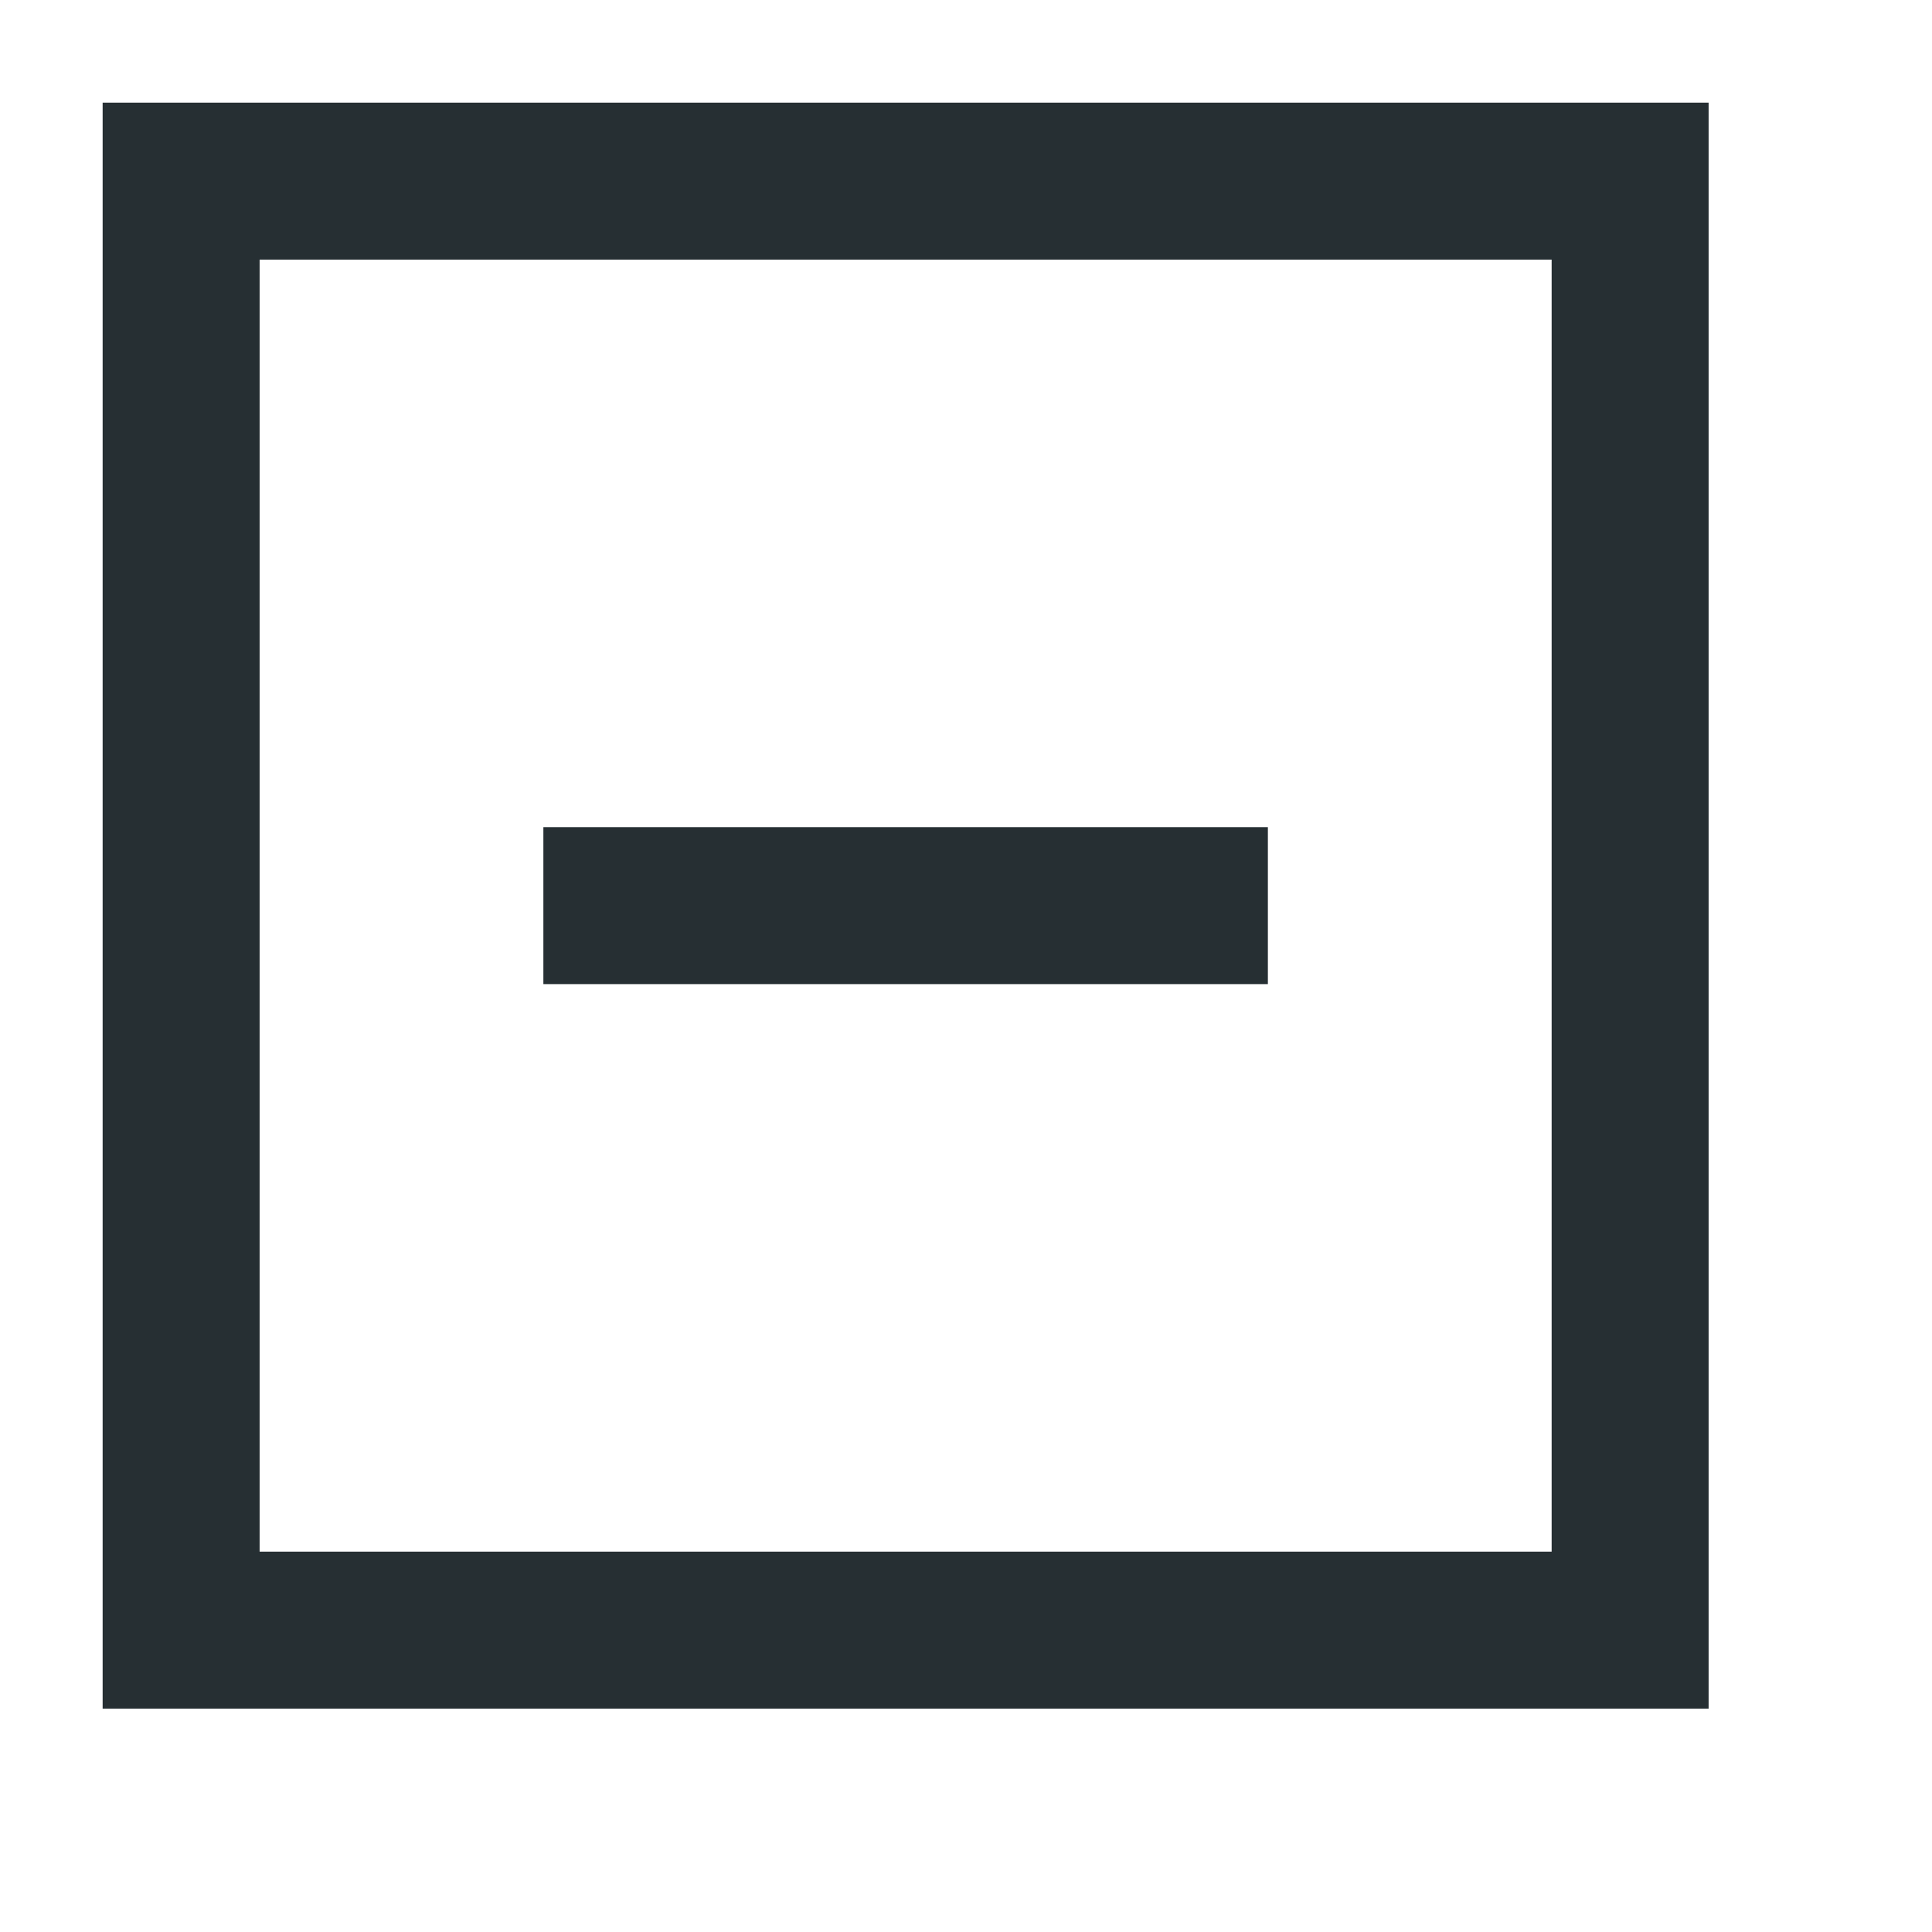
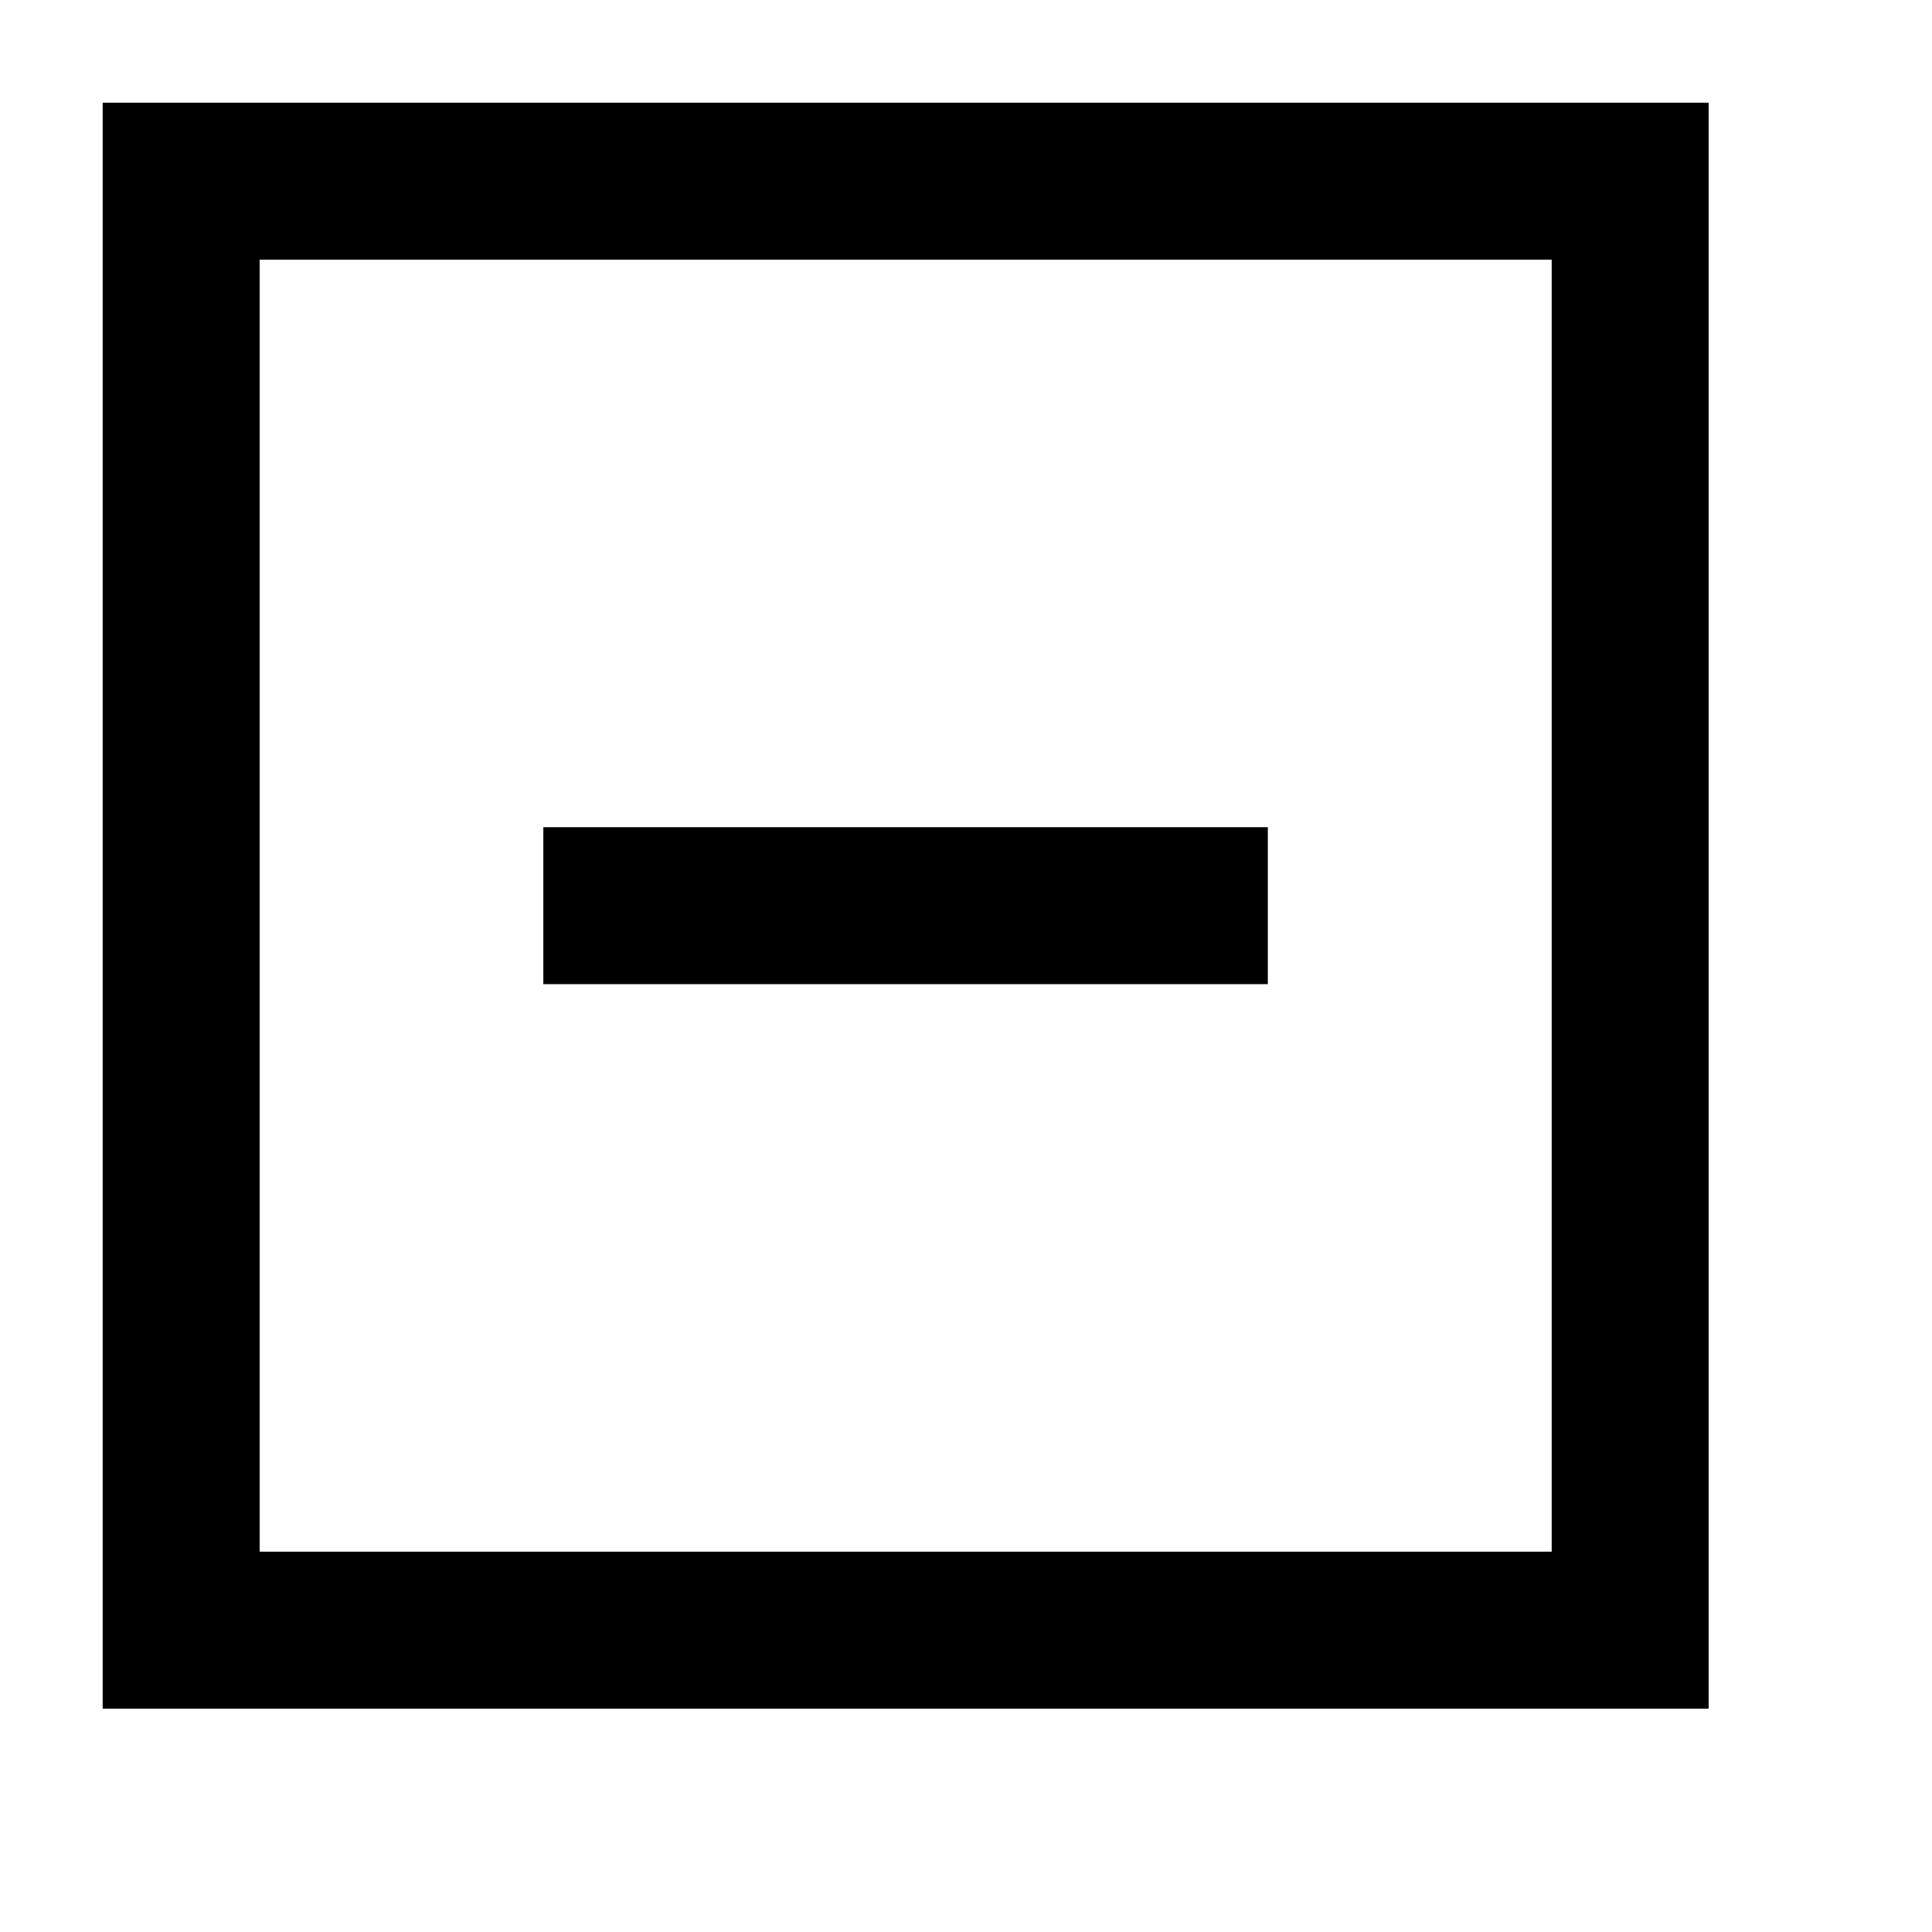
<svg xmlns="http://www.w3.org/2000/svg" width="16" height="16" viewBox="0 0 16 16" fill="none">
-   <path fill-rule="evenodd" clip-rule="evenodd" d="M0.85 0.85H14.15V14.15H0.85V0.85ZM2.15 2.15V12.85H12.85V2.15H2.15Z" fill="#262F33" />
-   <path fill-rule="evenodd" clip-rule="evenodd" d="M10.5 8.15H4.5V6.85H10.5V8.15Z" fill="#262F33" />
+   <path fill-rule="evenodd" clip-rule="evenodd" d="M0.85 0.85H14.15V14.15H0.85V0.85ZM2.15 2.15V12.85H12.85V2.15H2.15Z" fill="currentColor" />
+   <path fill-rule="evenodd" clip-rule="evenodd" d="M10.5 8.15H4.5V6.85H10.5V8.15Z" fill="currentColor" />
</svg>
